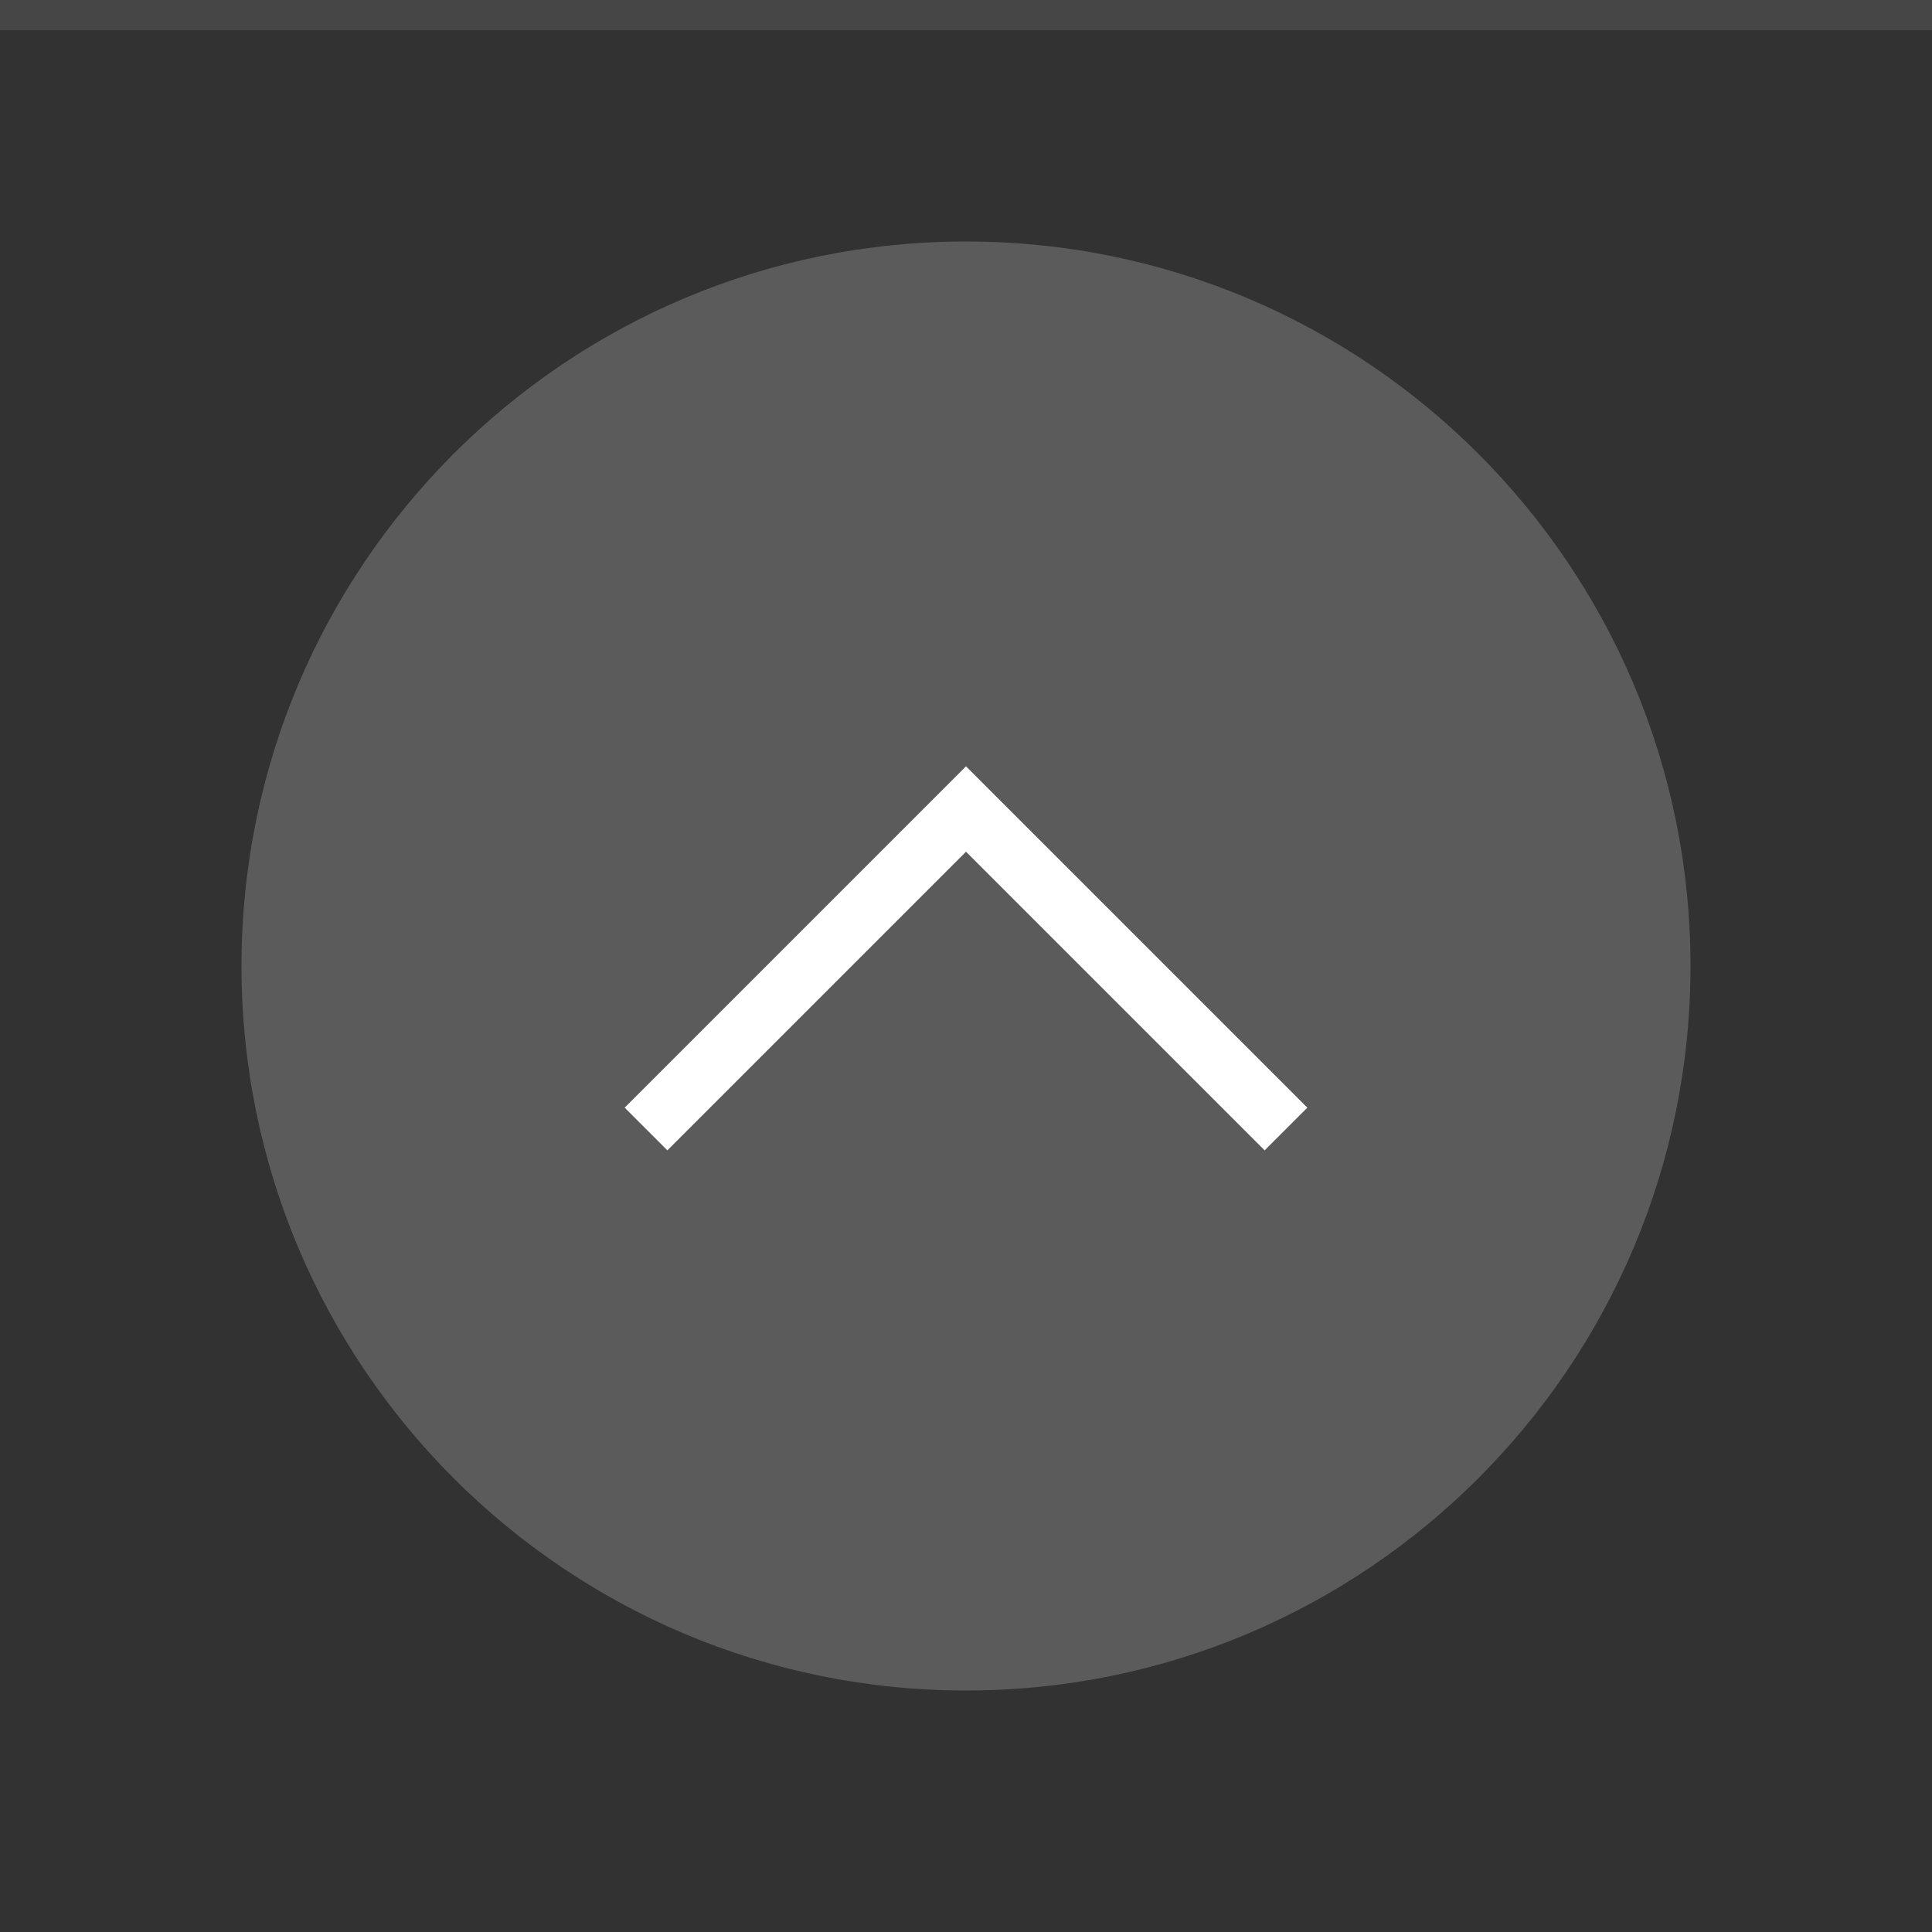
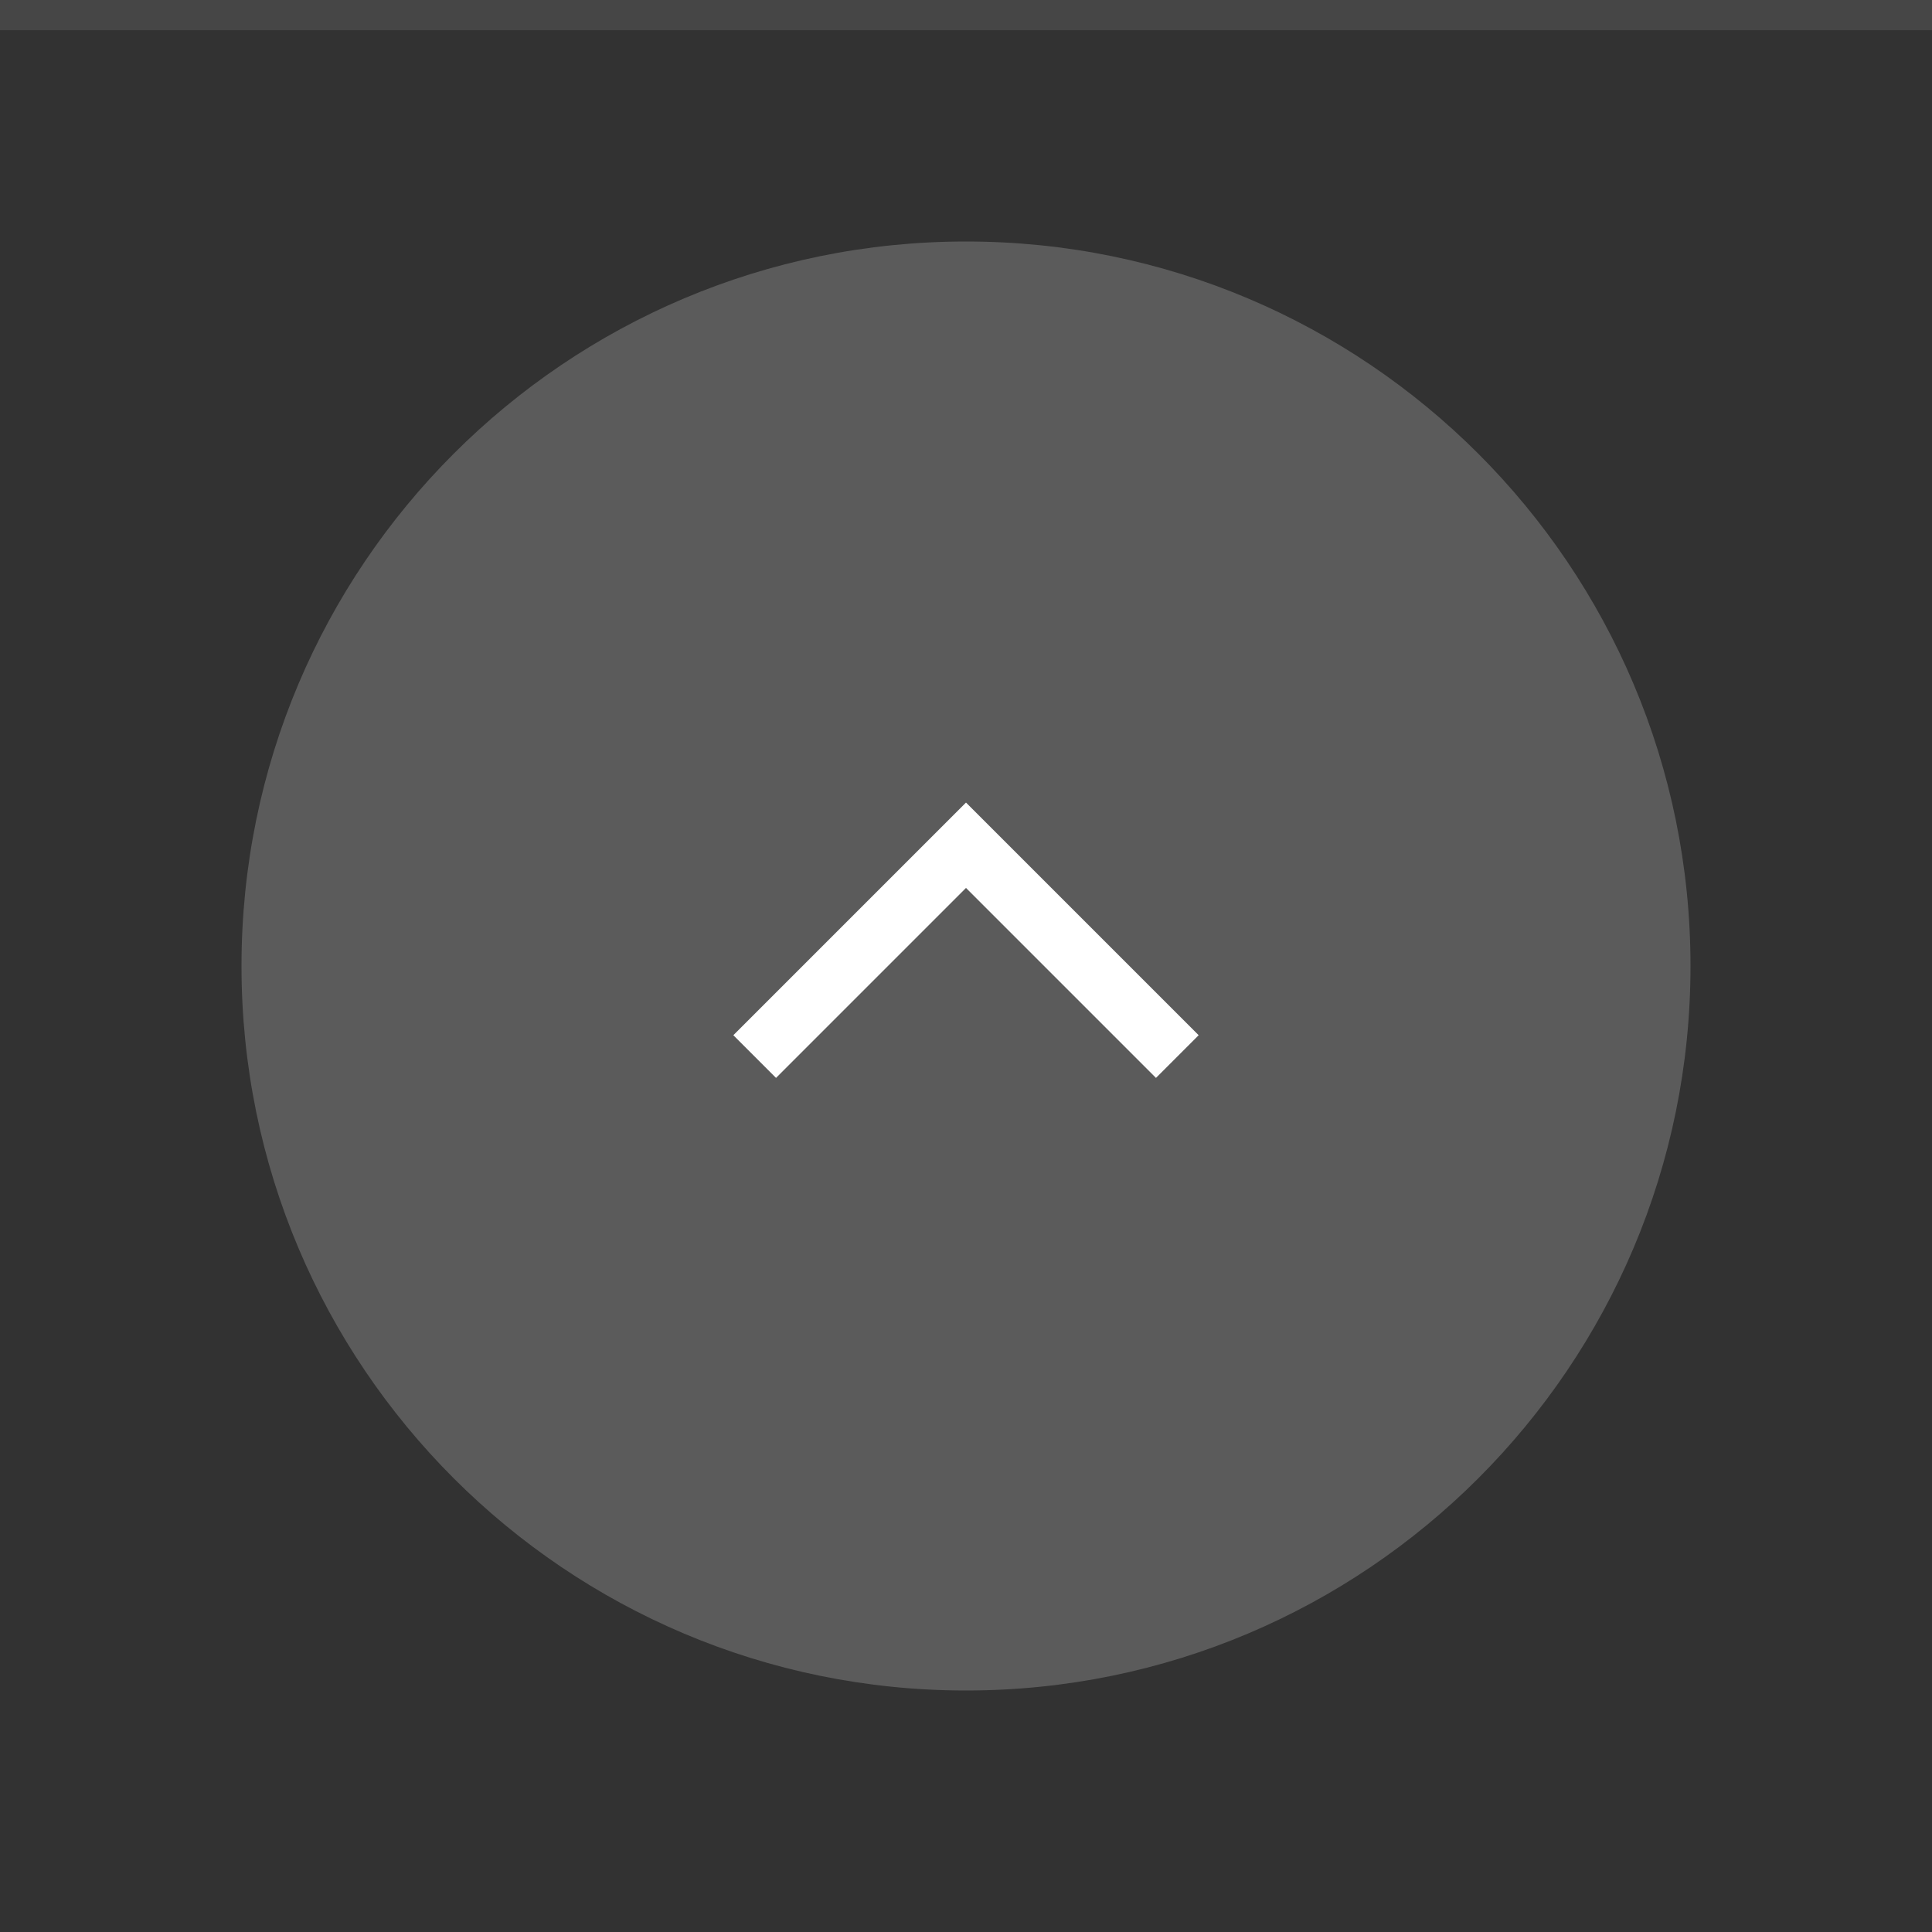
<svg xmlns="http://www.w3.org/2000/svg" width="64" height="64" viewBox="0 0 64 64">
  <rect width="64" height="64" fill="#323232" />
  <rect width="64" height="1" fill="#FFFFFF" fill-opacity="0.1" />
  <g transform="scale(2)" fill="#FFFFFF">
    <circle cx="16" cy="16" r="12" opacity="0.2" />
-     <path d="M10.7 18.7 16 13.4l5.3 5.3" fill="none" stroke="#FFFFFF" stroke-width="1" />
+     <path d="M12.5 17.5 16 14l3.5 3.5" fill="none" stroke="#FFFFFF" stroke-width="1" />
  </g>
</svg>
